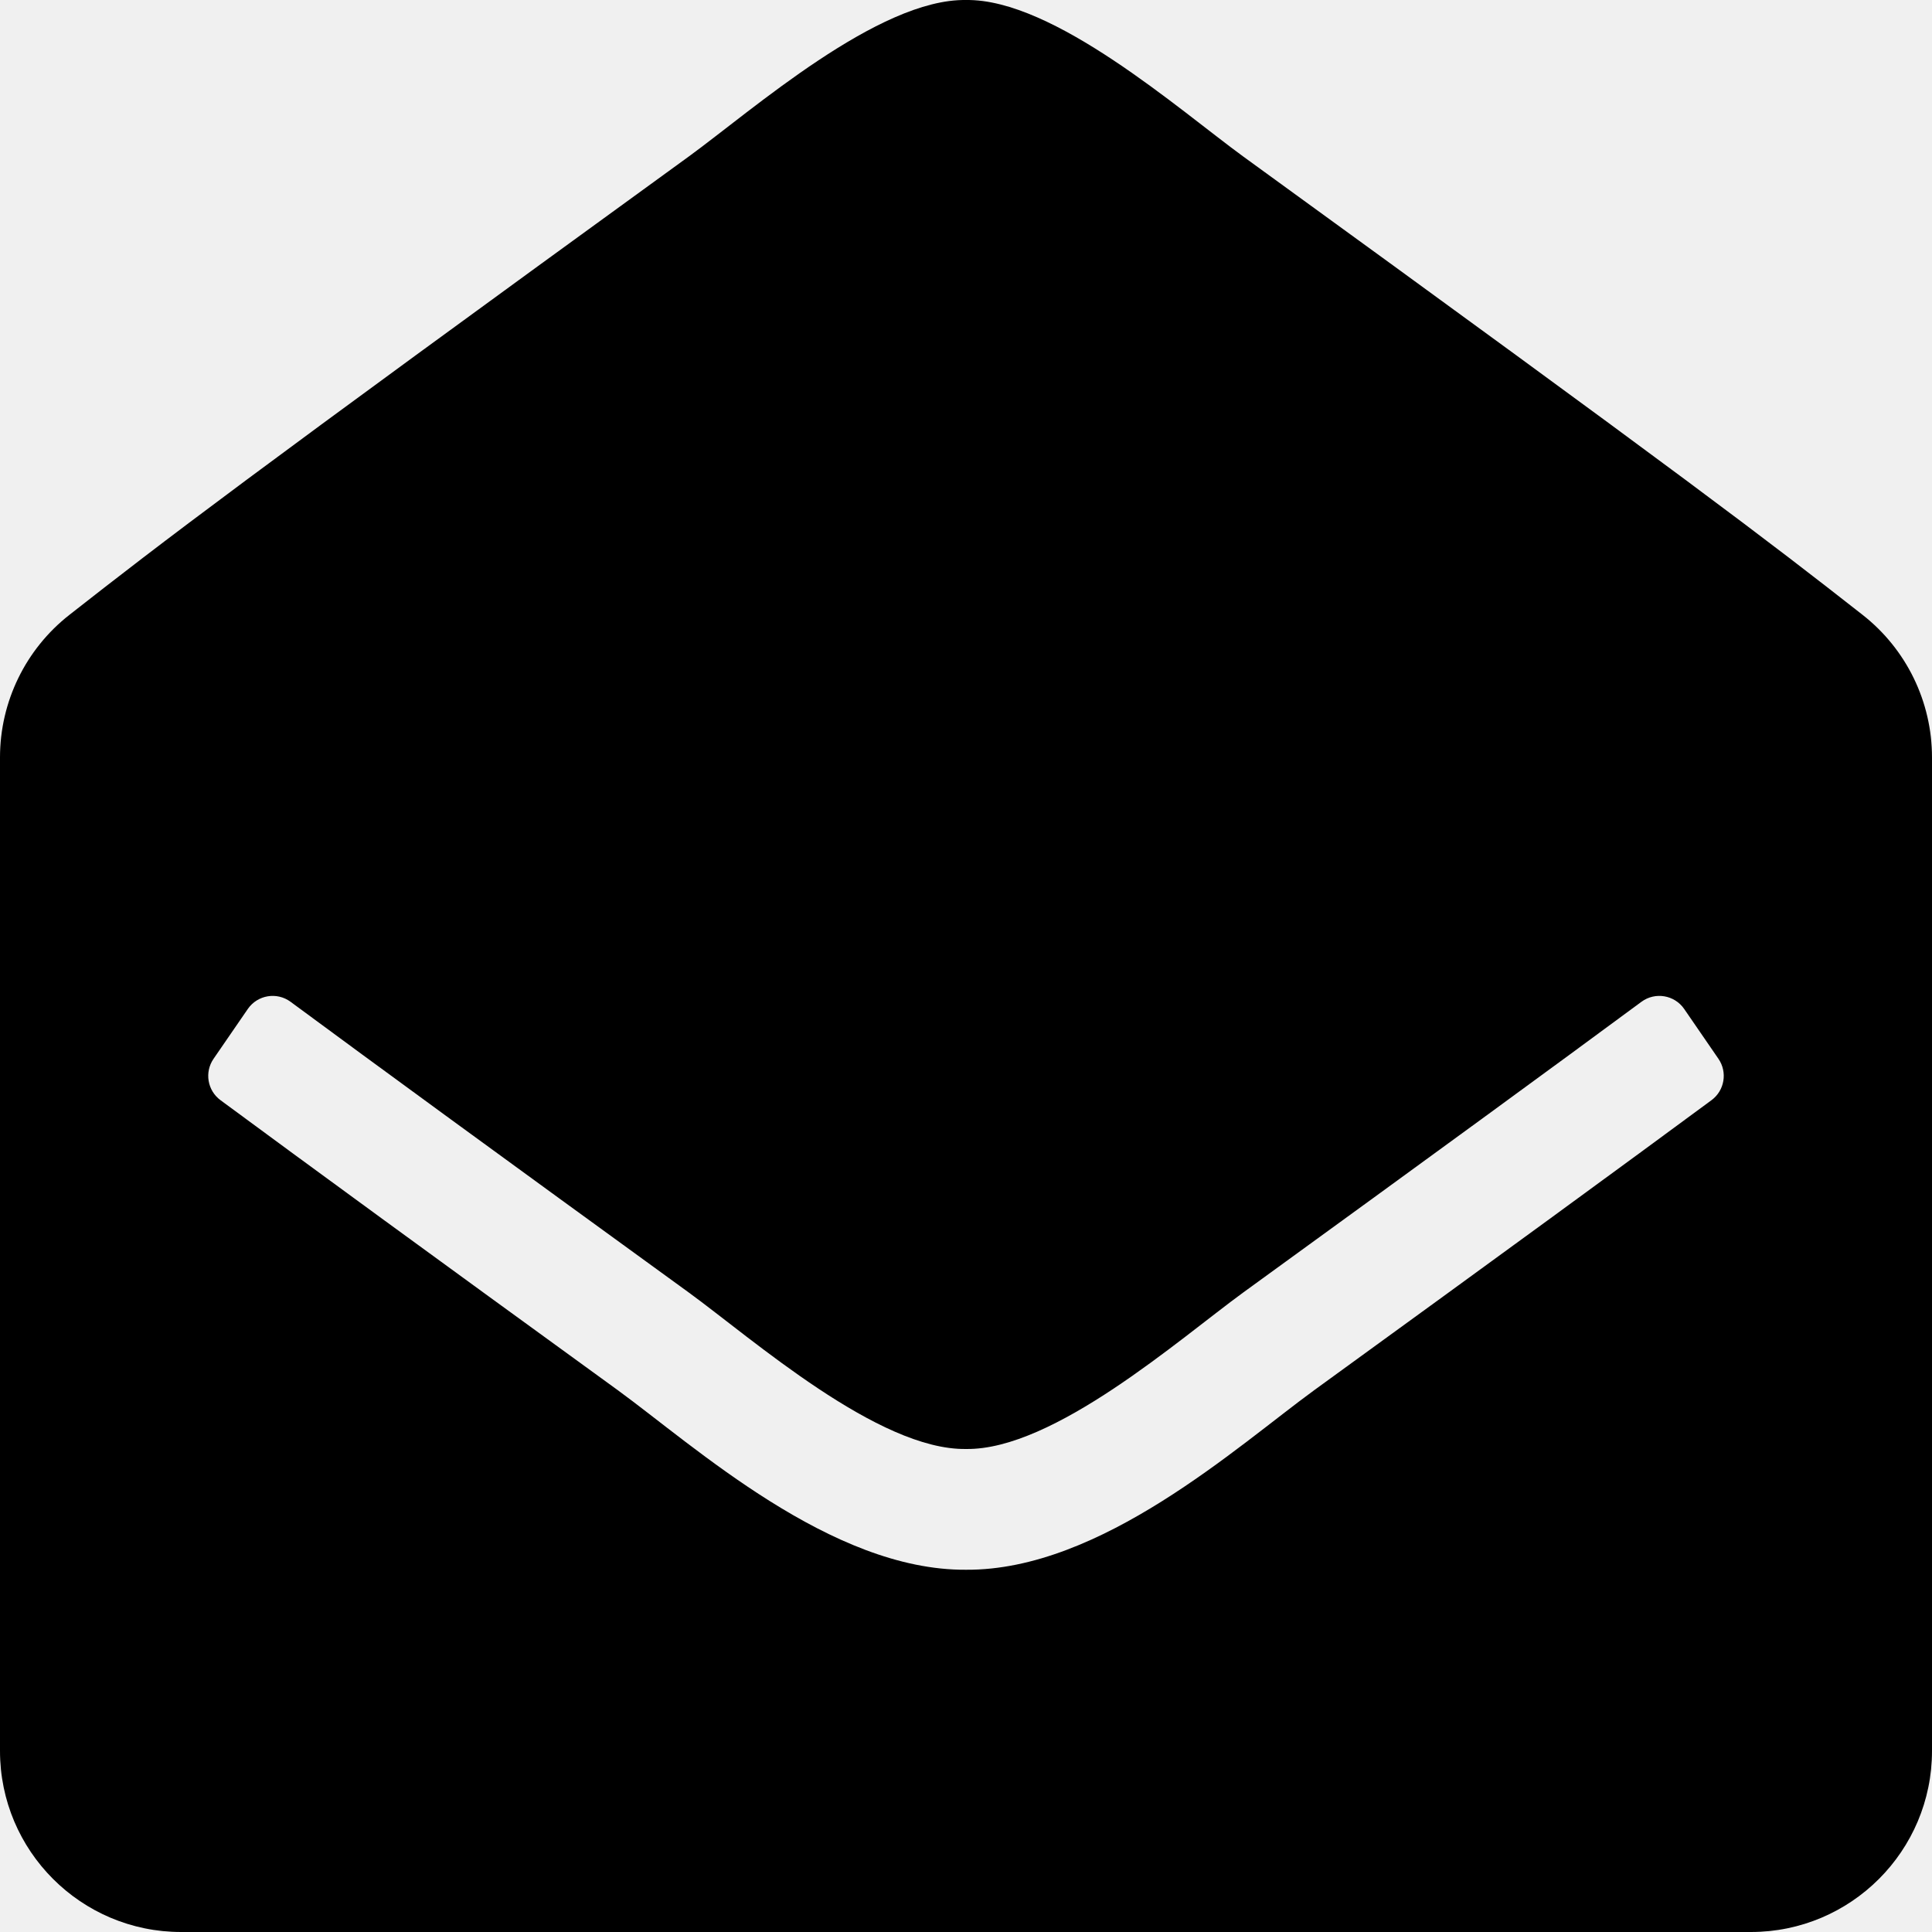
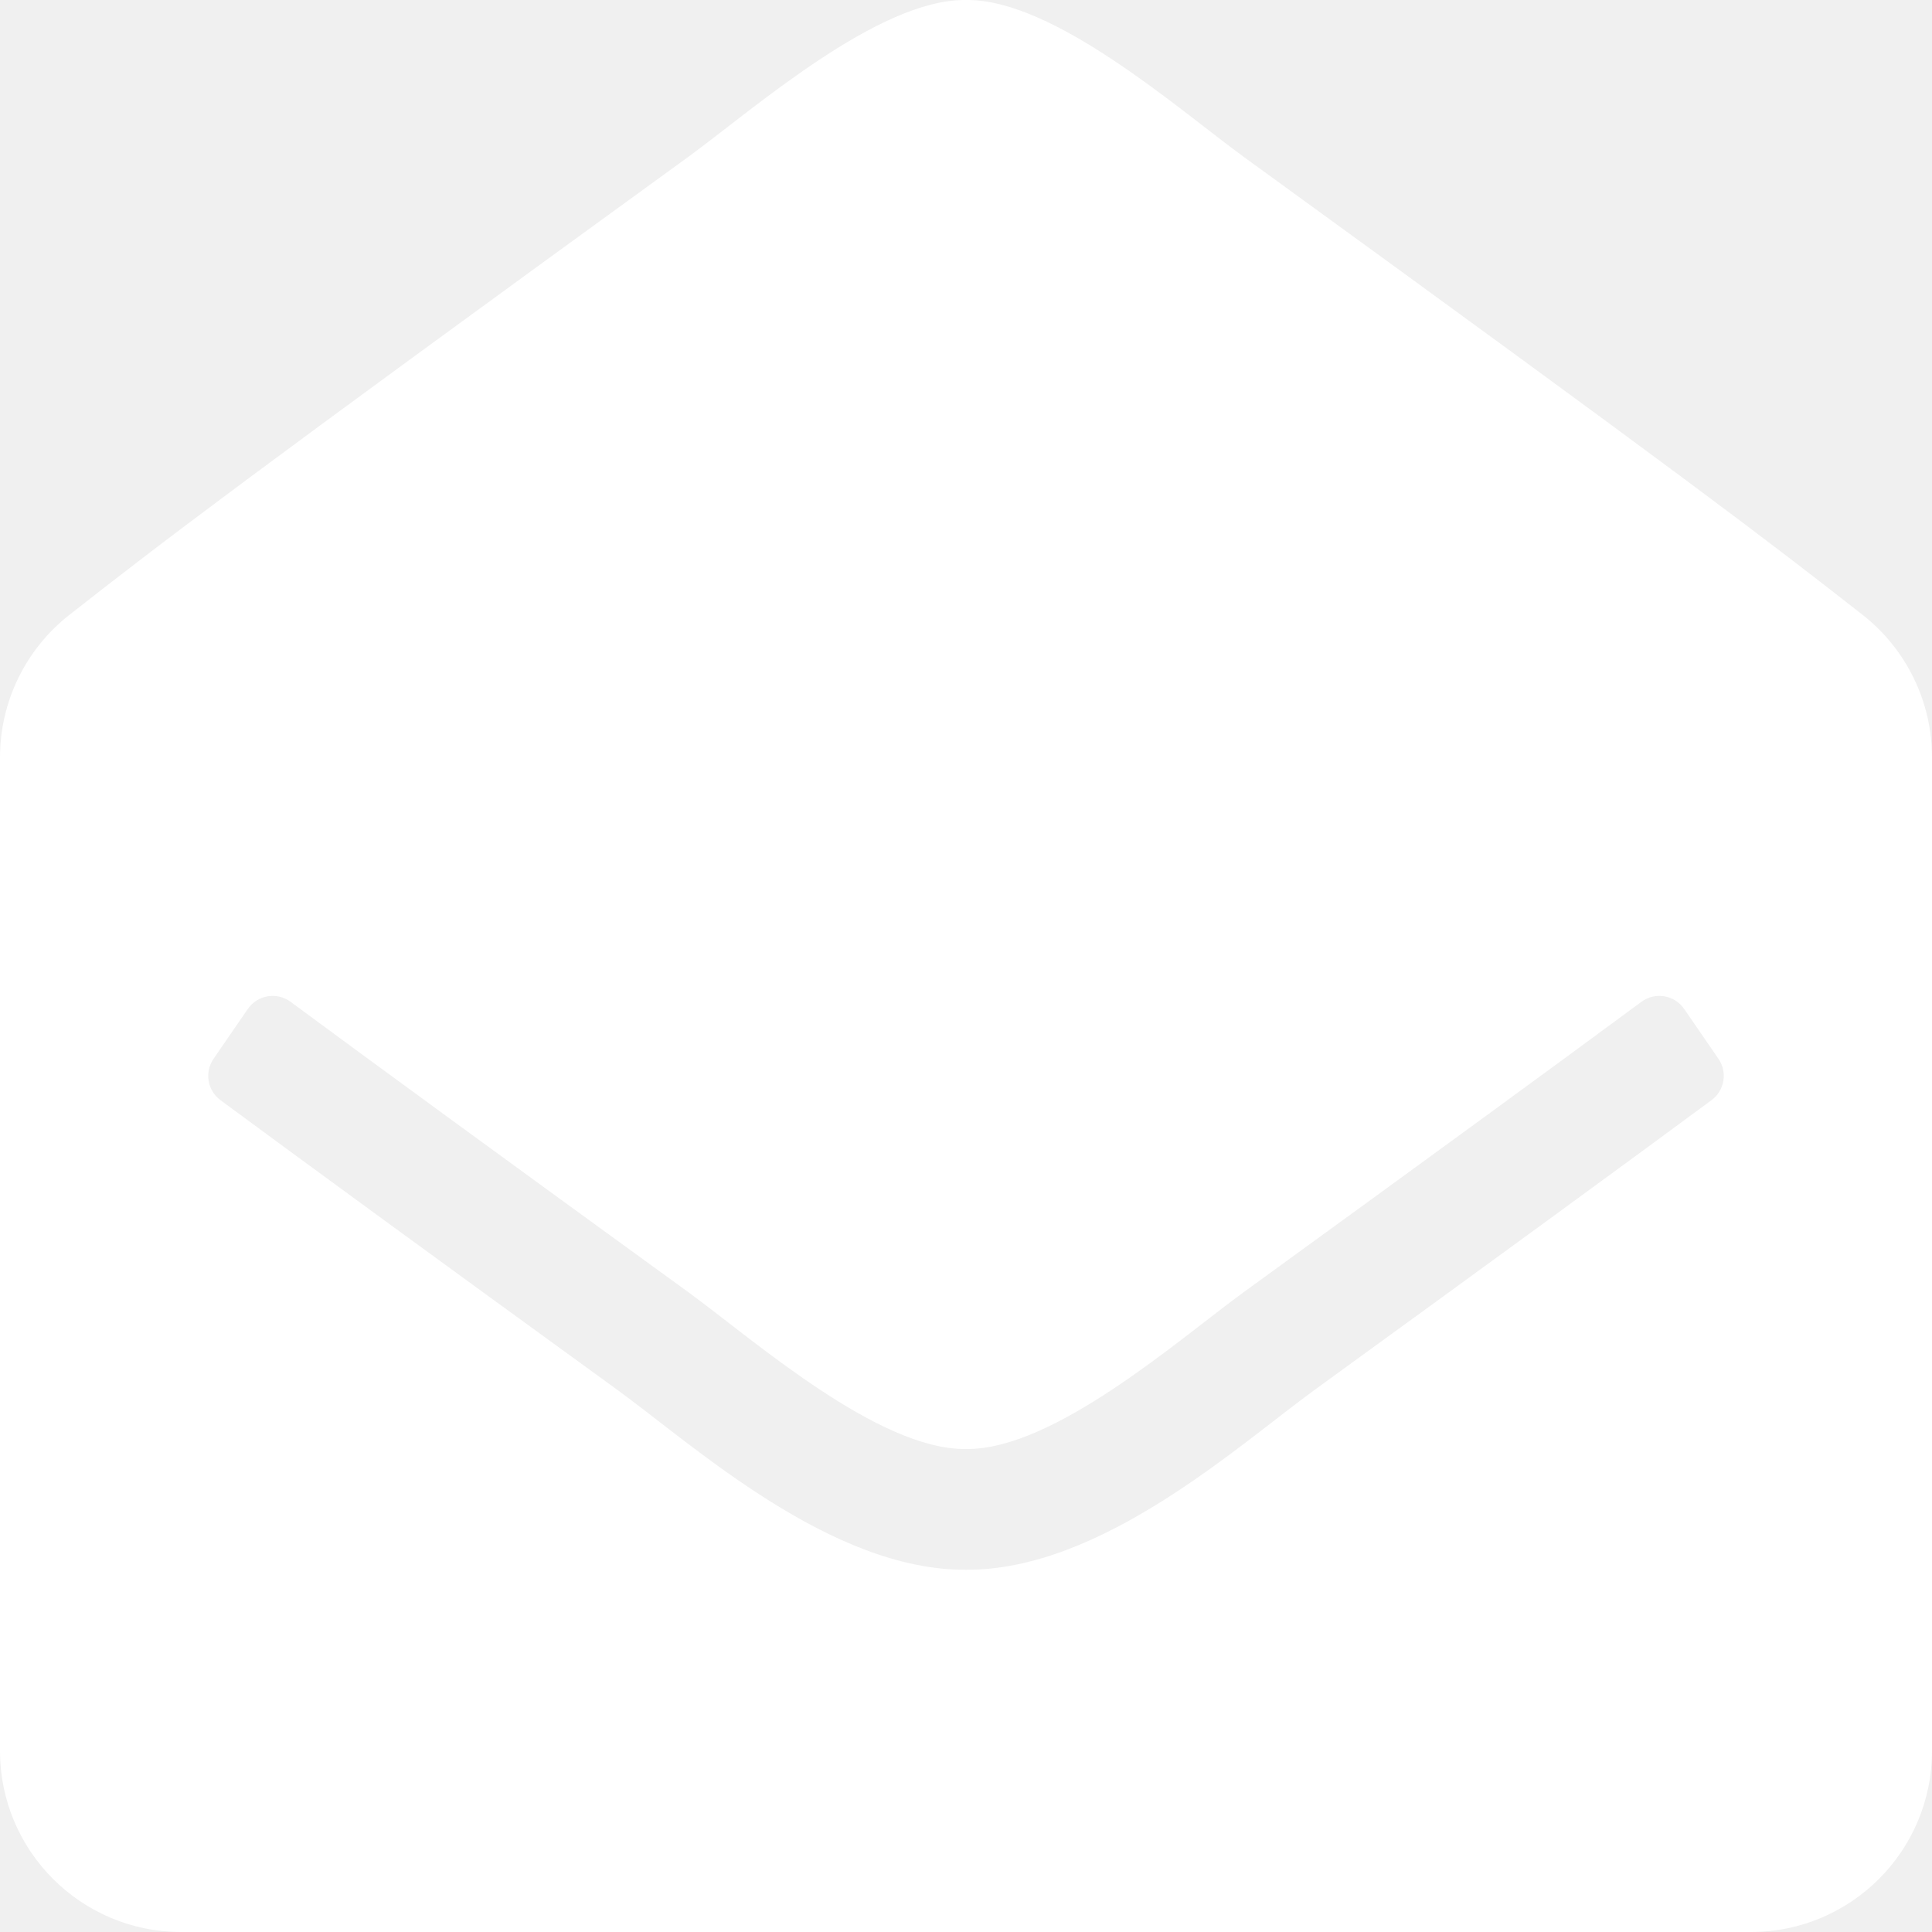
- <svg xmlns="http://www.w3.org/2000/svg" viewBox="0 0 512 512">
+ <svg xmlns="http://www.w3.org/2000/svg" viewBox="0 0 512 512" fill="#ffffff">
  <path d="M512 464c0 26.51-21.49 48-48 48H48c-26.51 0-48-21.49-48-48V200.724a48 48 0 0 1 18.387-37.776c24.913-19.529 45.501-35.365 164.2-121.511C199.412 29.17 232.797-.347 256 .003c23.198-.354 56.596 29.172 73.413 41.433 118.687 86.137 139.303 101.995 164.2 121.512A48 48 0 0 1 512 200.724V464zm-65.666-196.605c-2.563-3.728-7.7-4.595-11.339-1.907-22.845 16.873-55.462 40.705-105.582 77.079-16.825 12.266-50.21 41.781-73.413 41.43-23.211.344-56.559-29.143-73.413-41.43-50.114-36.37-82.734-60.204-105.582-77.079-3.639-2.688-8.776-1.821-11.339 1.907l-9.072 13.196a7.998 7.998 0 0 0 1.839 10.967c22.887 16.899 55.454 40.69 105.303 76.868 20.274 14.781 56.524 47.813 92.264 47.573 35.724.242 71.961-32.771 92.263-47.573 49.85-36.179 82.418-59.97 105.303-76.868a7.998 7.998 0 0 0 1.839-10.967l-9.071-13.196z" />
</svg>
